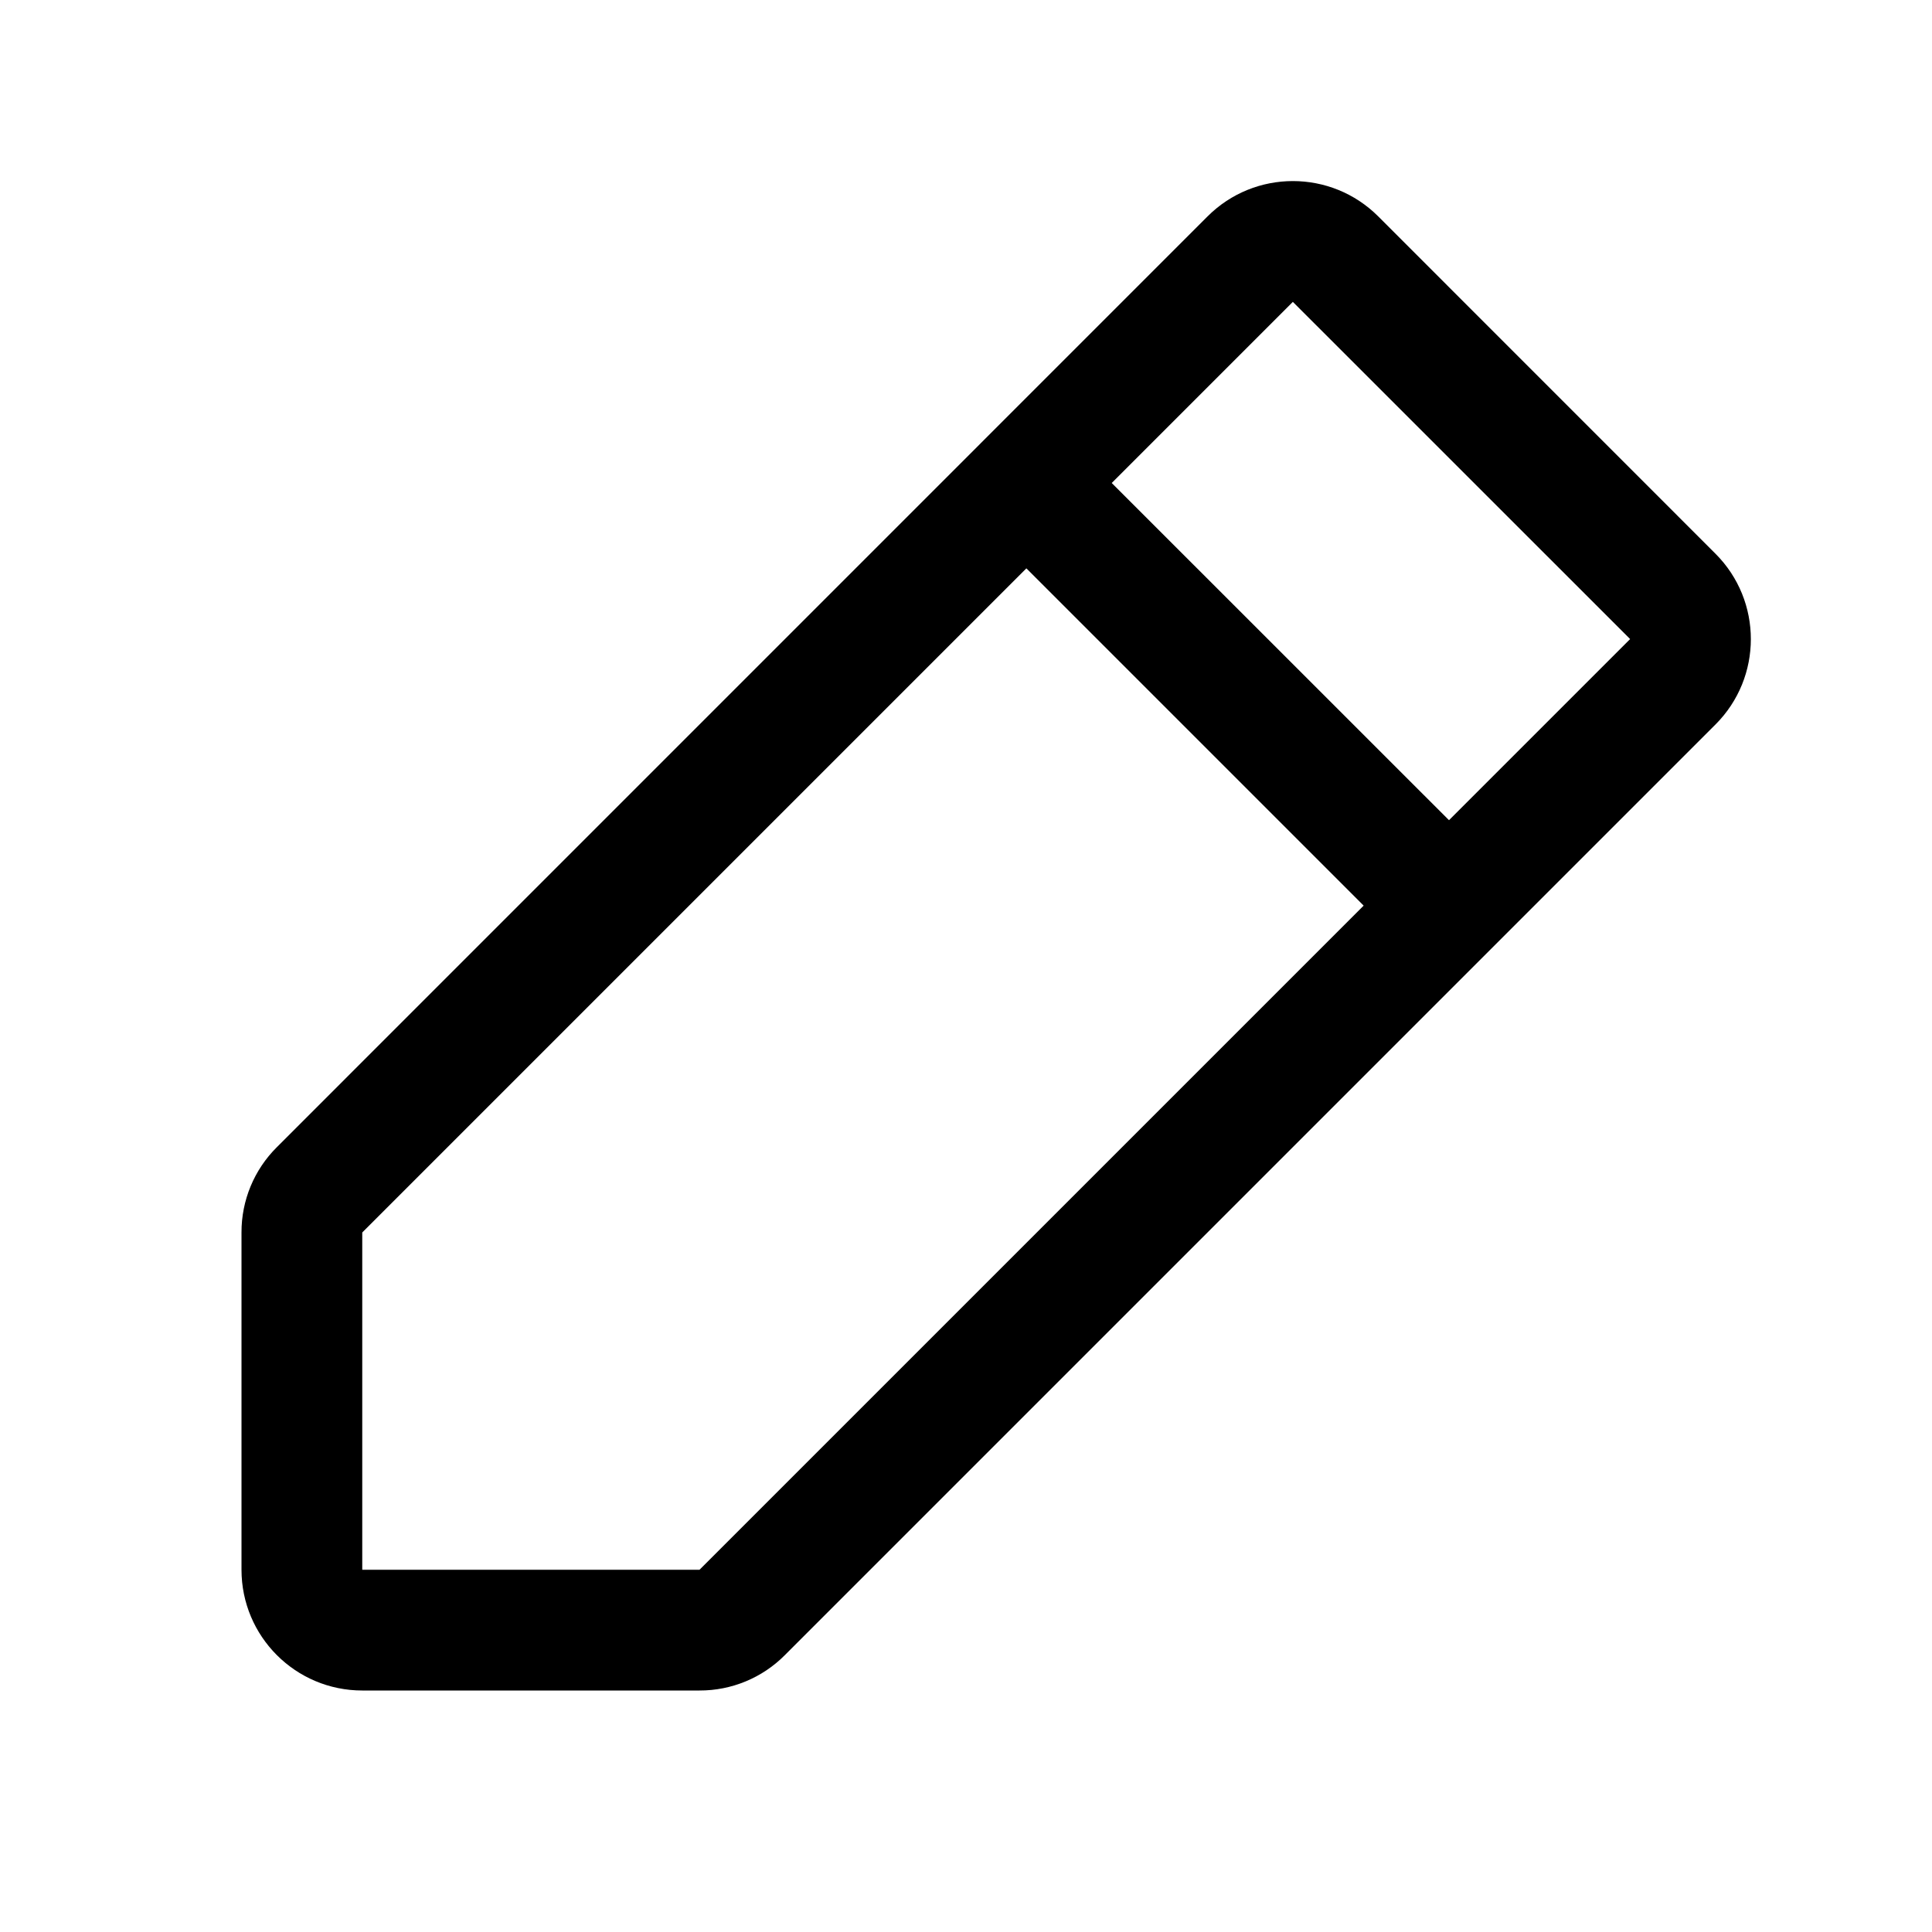
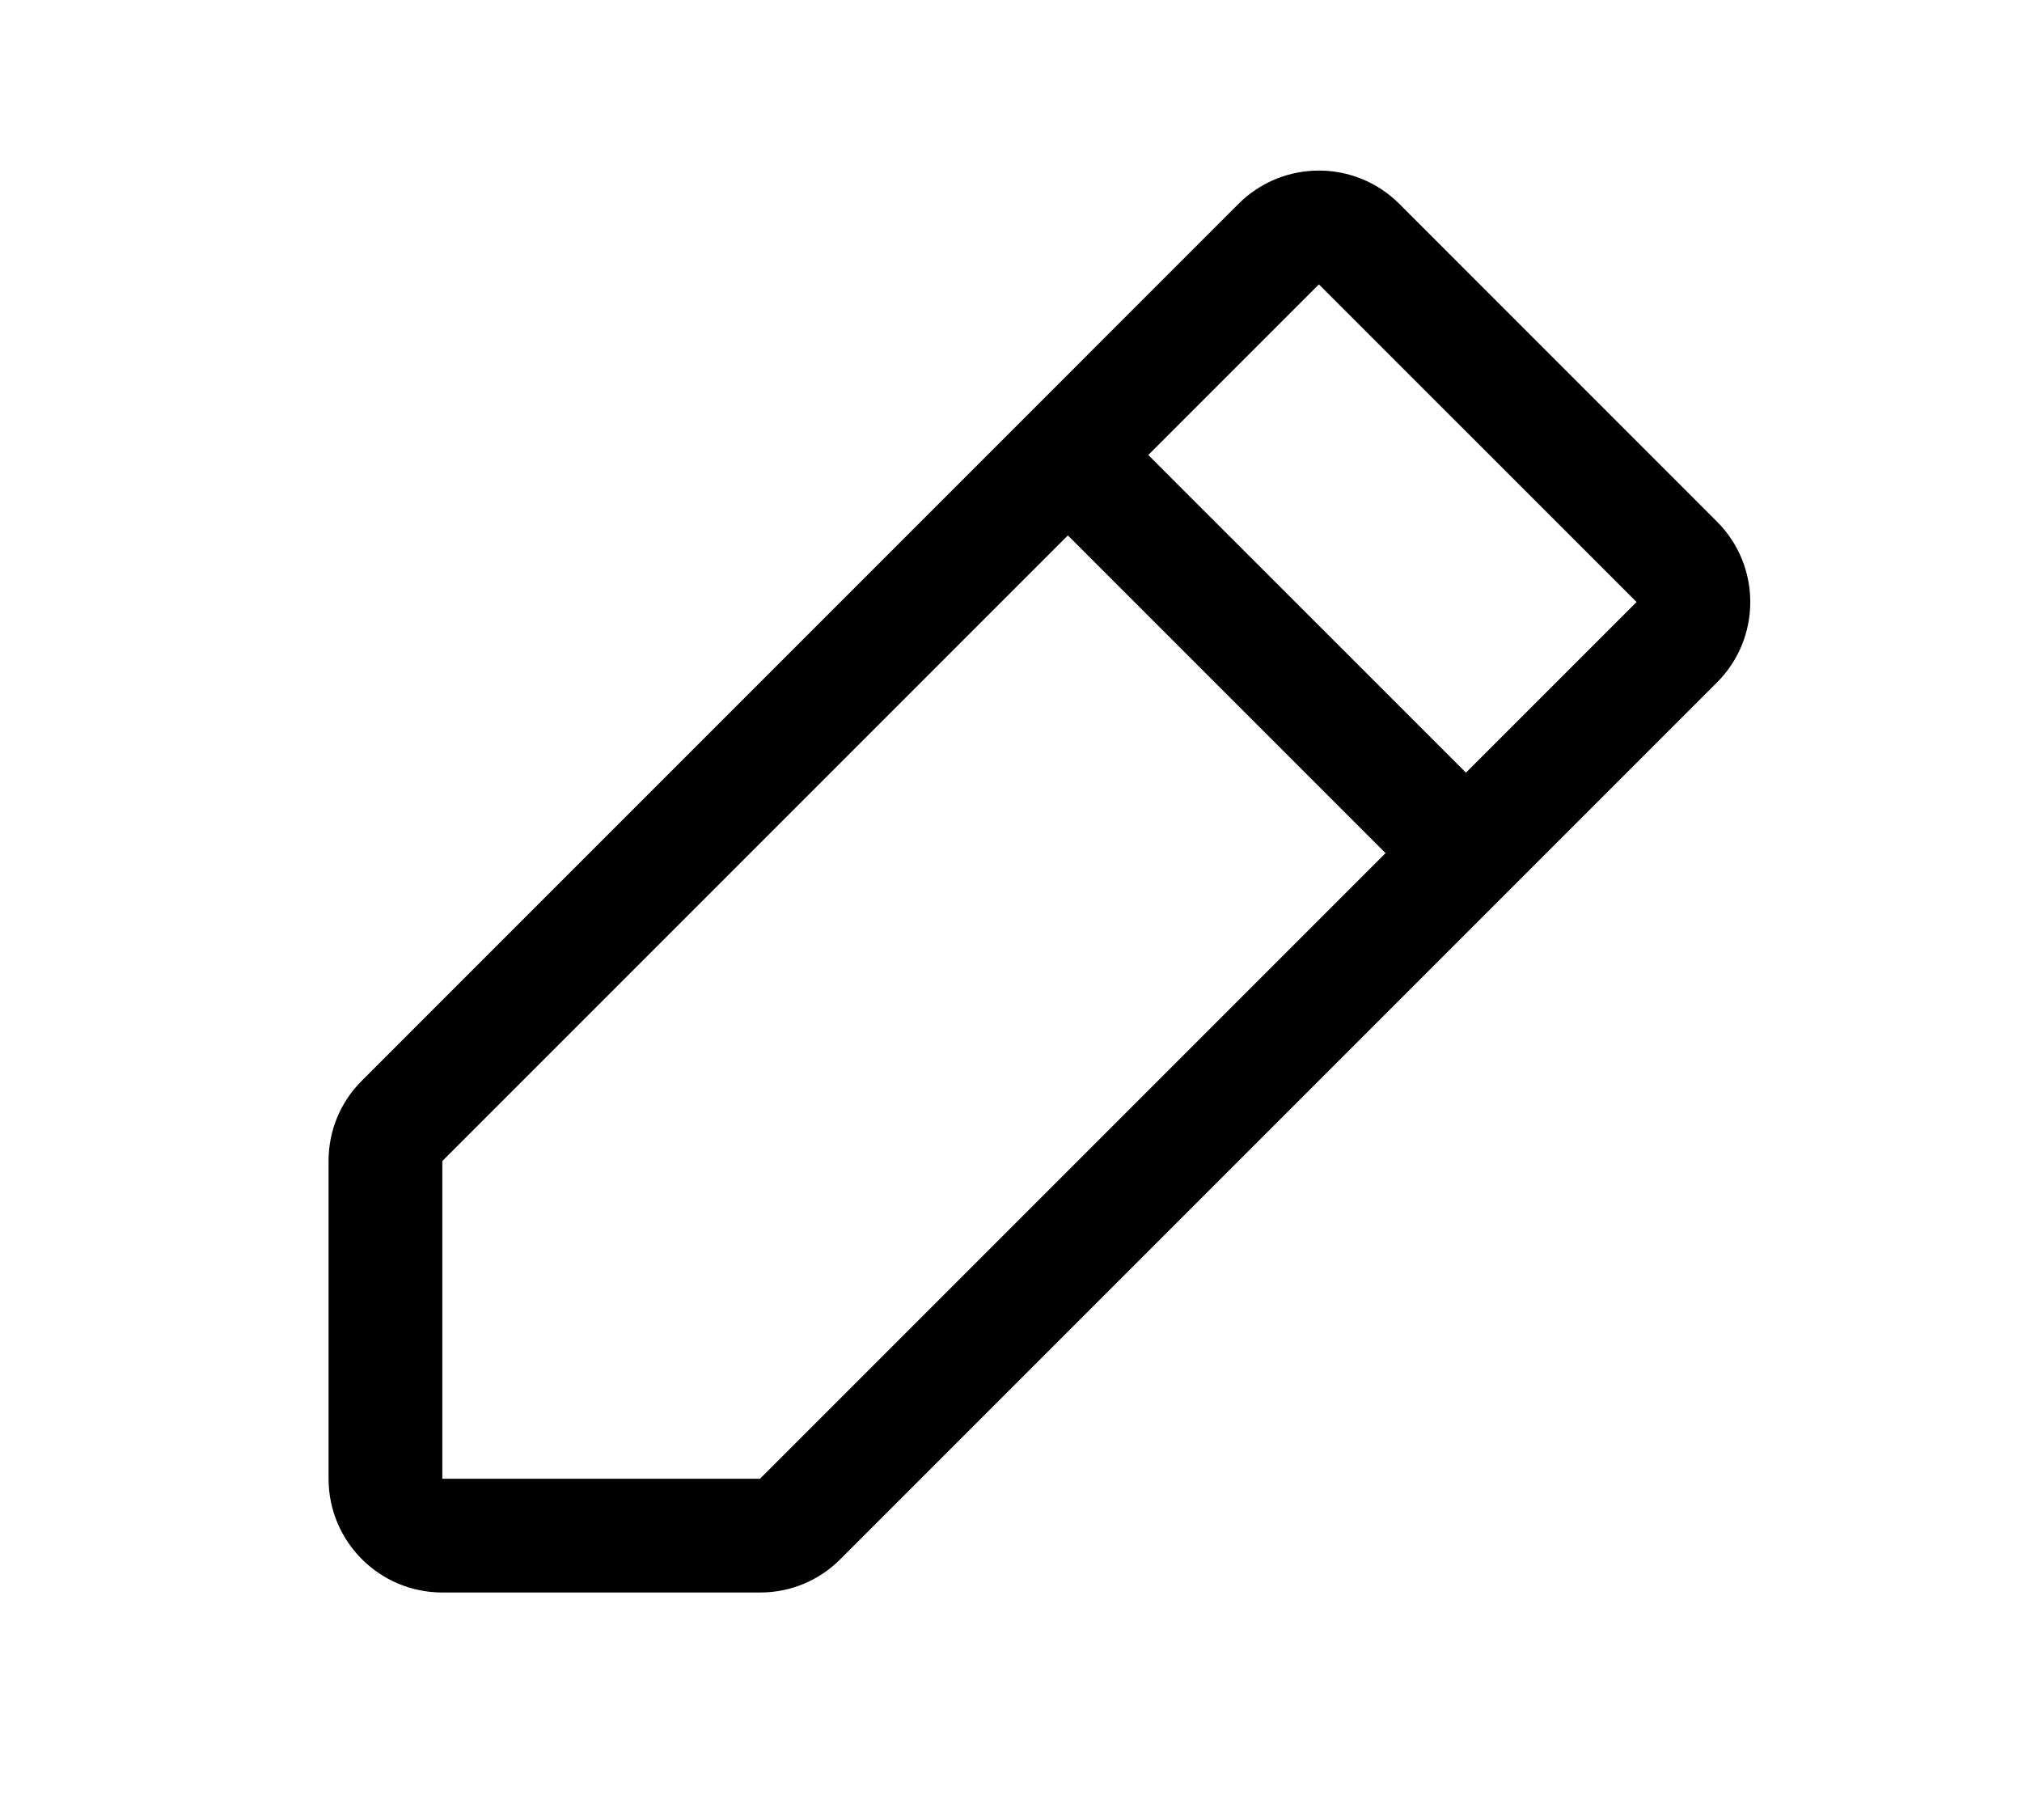
- <svg xmlns="http://www.w3.org/2000/svg" width="32" height="32" fill="#000000" viewBox="0 0 256 256">
+ <svg xmlns="http://www.w3.org/2000/svg" width="20" height="18" fill="#000000" viewBox="0 0 256 256">
  <path d="M227.31,73.37,182.63,28.68a16,16,0,0,0-22.63,0L36.69,152A15.86,15.86,0,0,0,32,163.31V208a16,16,0,0,0,16,16H92.69A15.86,15.86,0,0,0,104,219.31L227.31,96a16,16,0,0,0,0-22.63ZM92.69,208H48V163.31l88-88L180.69,120ZM192,108.68,147.31,64l24-24L216,84.68Z" />
</svg>
